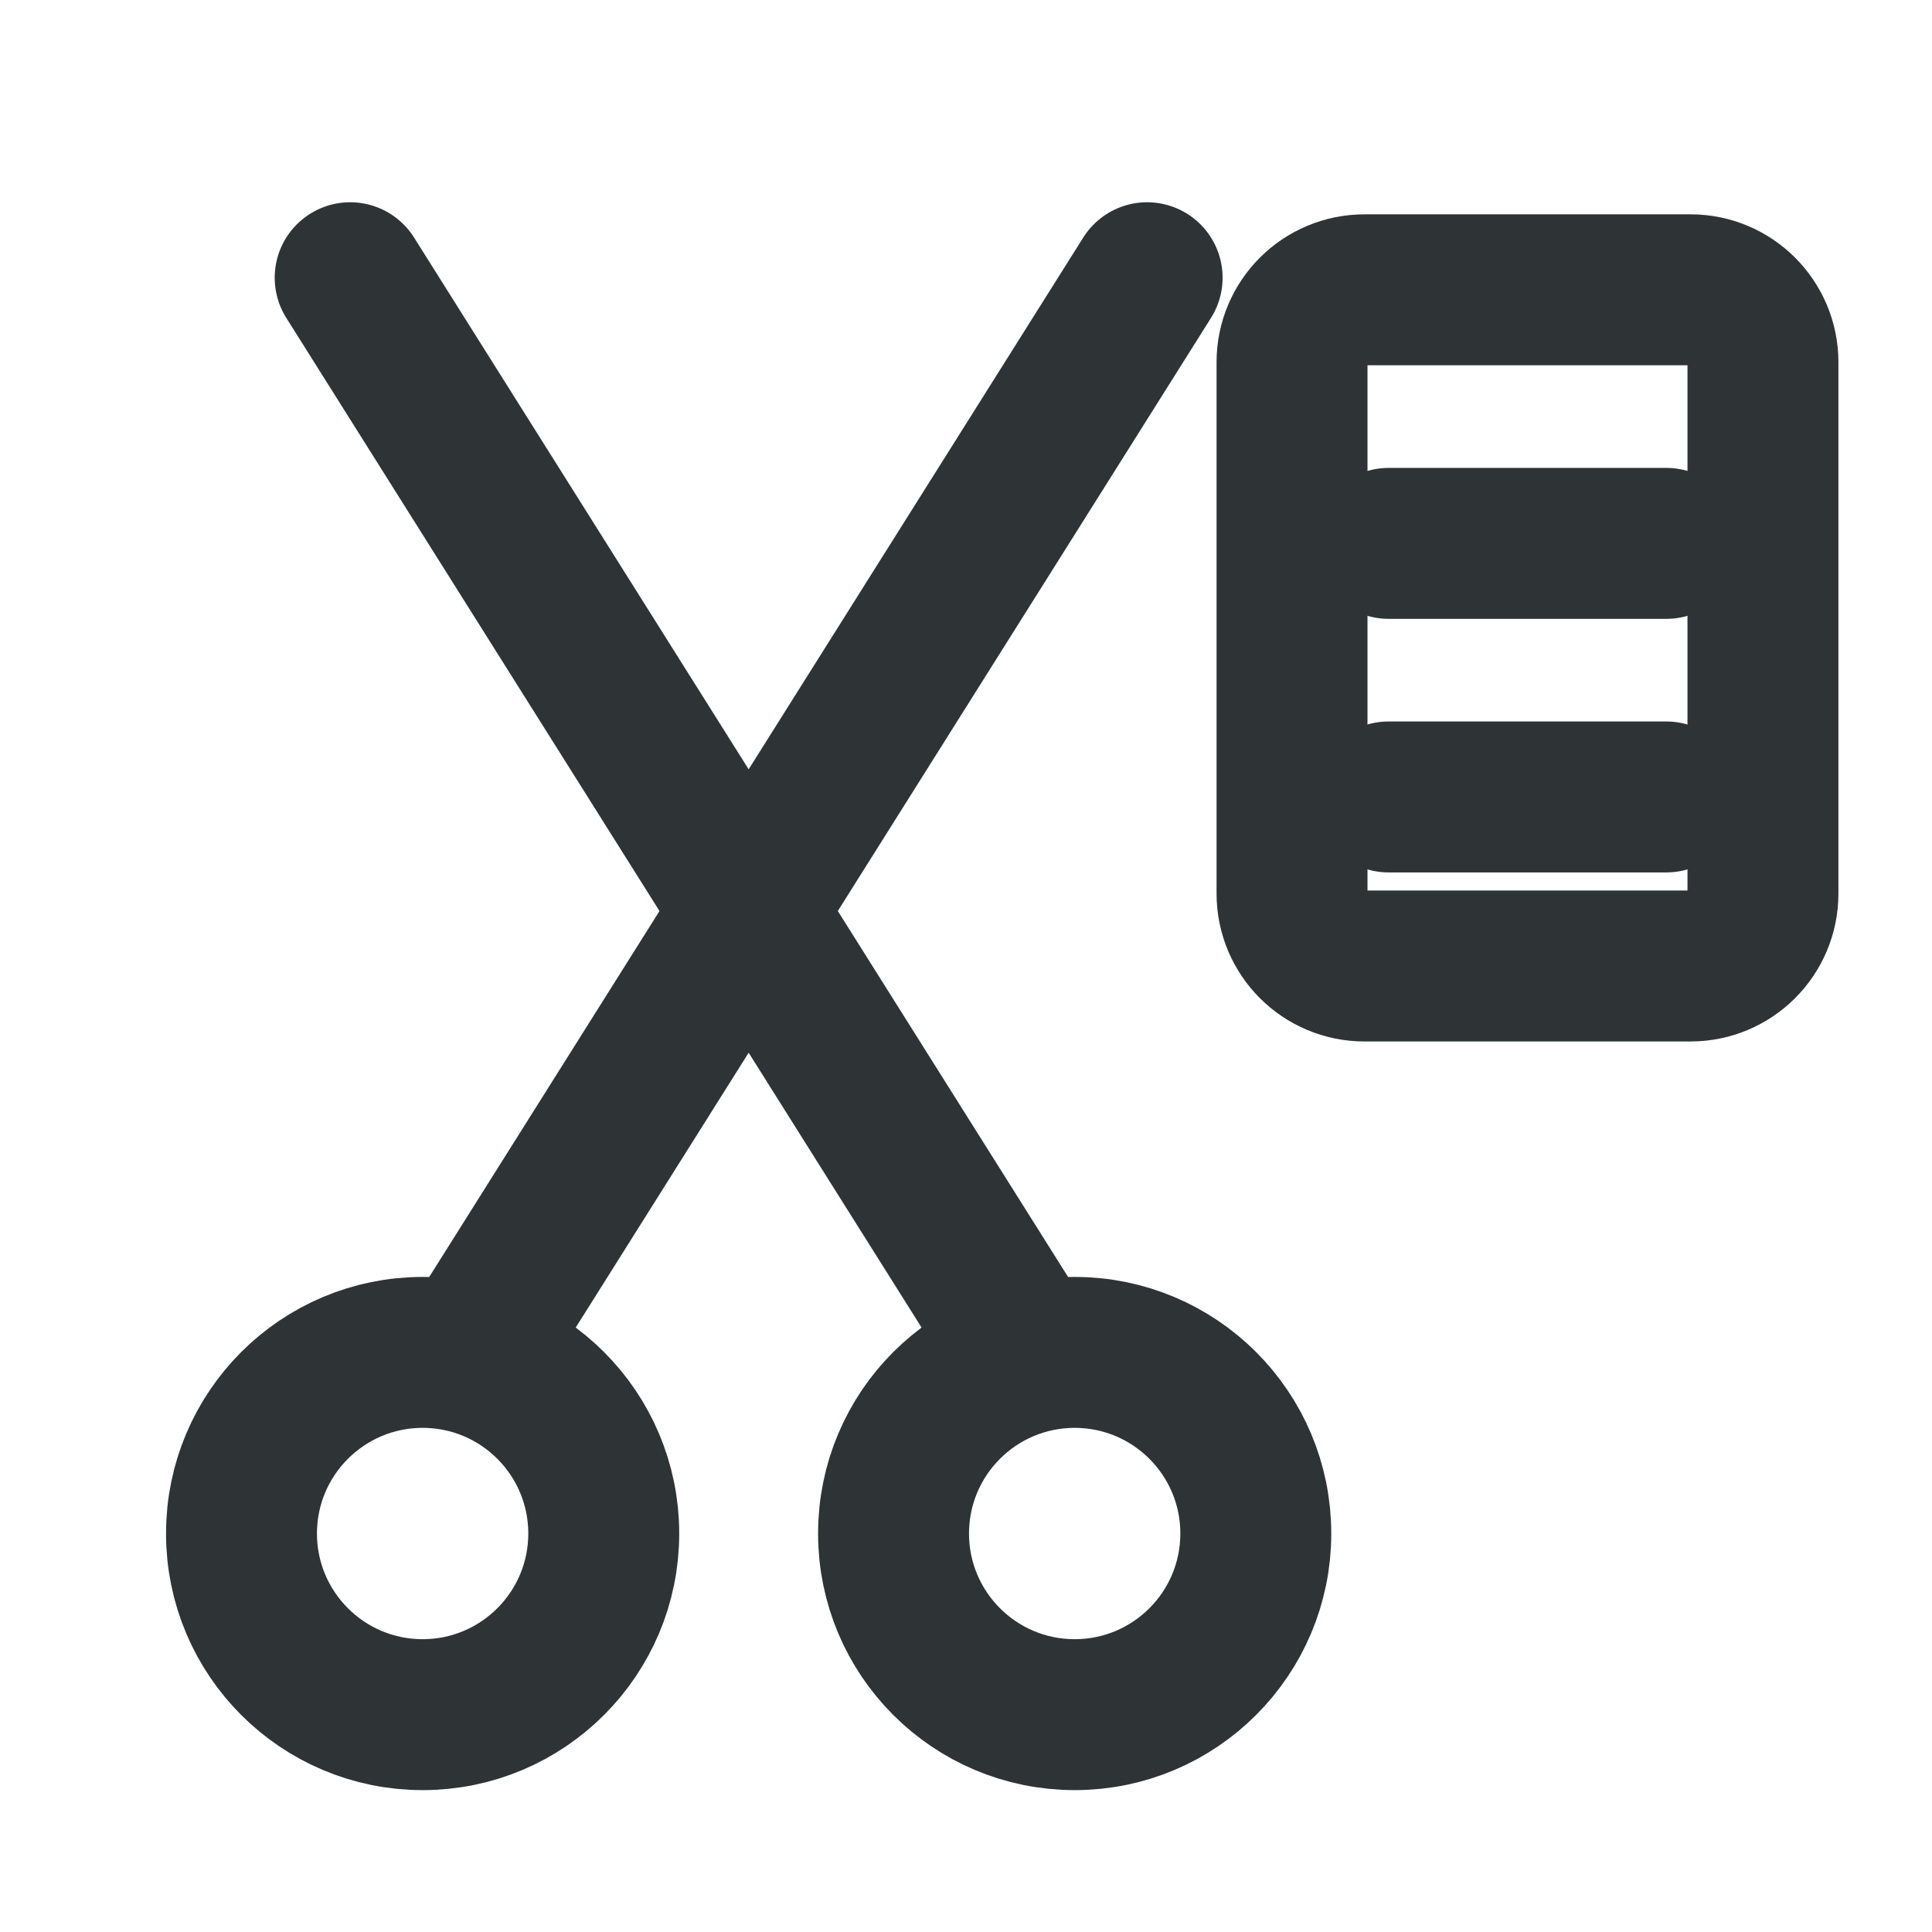
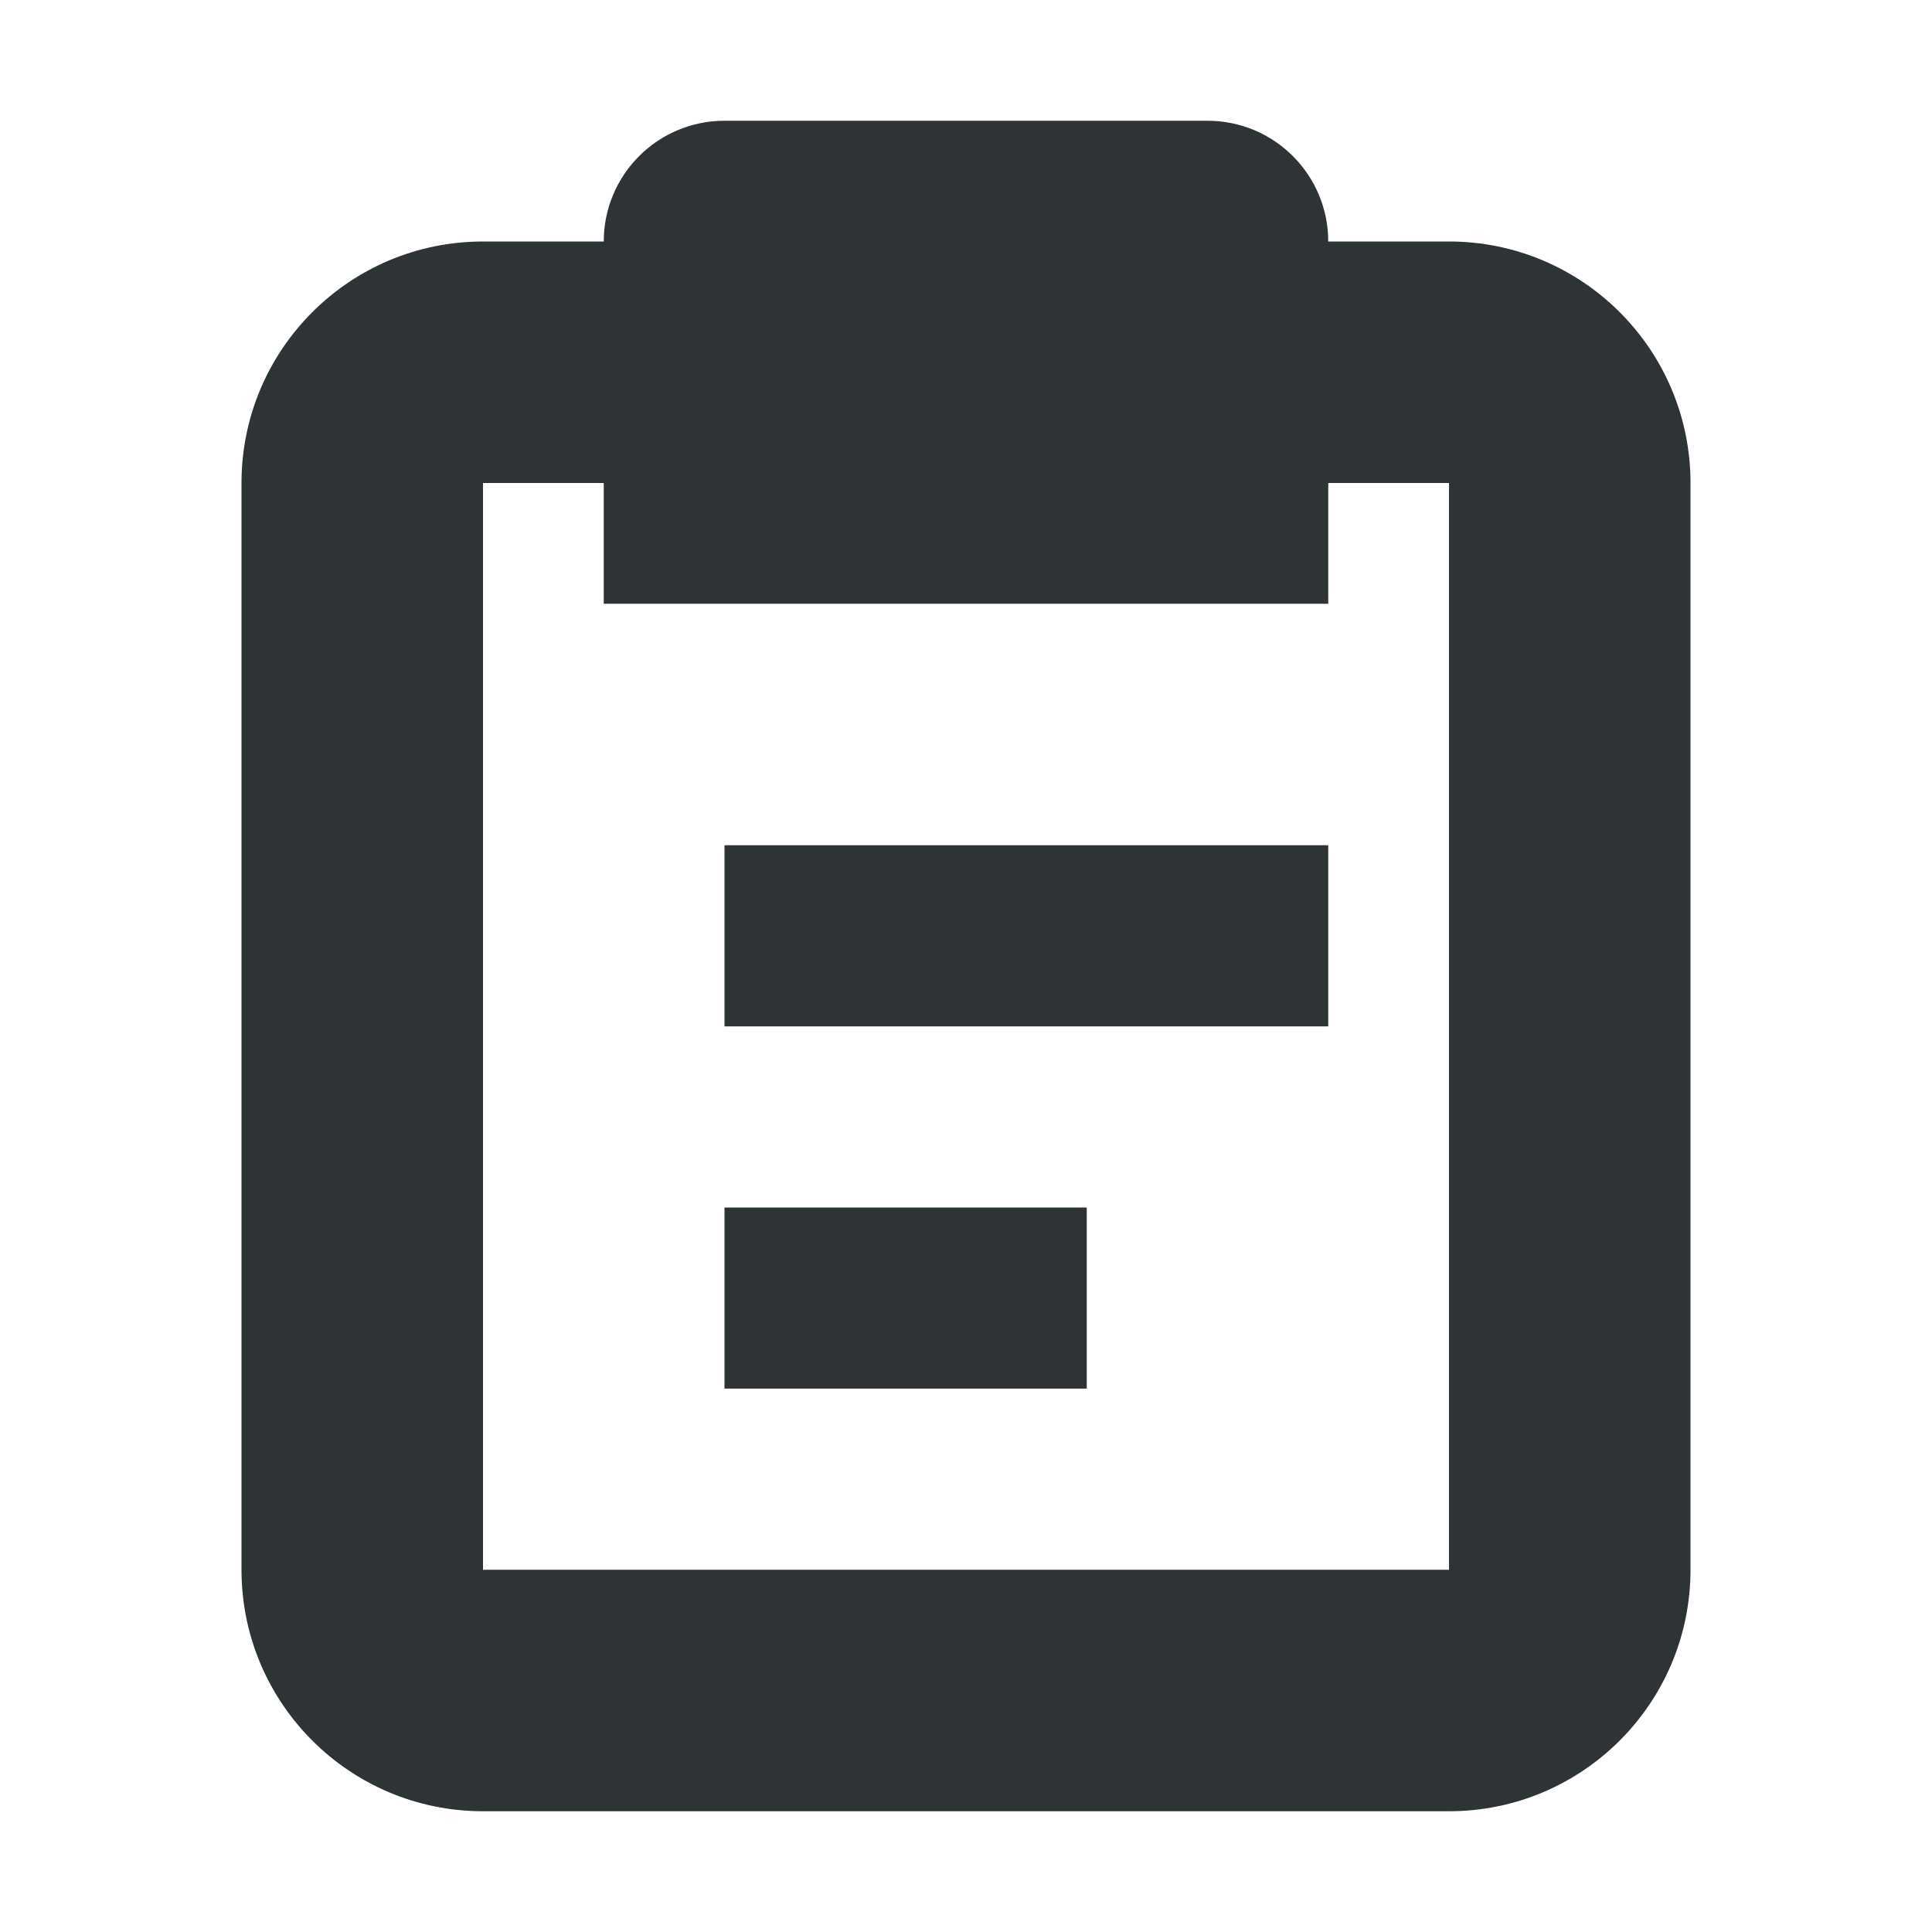
<svg xmlns="http://www.w3.org/2000/svg" height="16px" viewBox="0 0 16 16" width="16px">
-   <g fill="none" stroke="#2e3436" stroke-width="1.25" stroke-linecap="round" stroke-linejoin="round">
-     <path d="M 2.9 2.3 L 8.5 11.2" />
-     <path d="M 9.5 2.3 L 3.9 11.2" />
-     <circle cx="8.9" cy="12.7" r="1.5" />
-     <circle cx="3.5" cy="12.7" r="1.5" />
-     <rect x="10.7" y="2.4" width="3.9" height="5.6" rx="0.6" />
-     <path d="M 11.5 4.5 L 13.8 4.5" />
-     <path d="M 11.5 6.6 L 13.8 6.6" />
-   </g>
-   <circle cx="6.2" cy="7.1" r="0.6" fill="#2e3436" />
+   <path fill="#2e3436" d="M 6 1 a 1 1 0 0 0 -1 1 H 4 A 2 2 0 0 0 2 4 v 9 a 2 2 0 0 0 2 2 h 8 a 2 2 0 0 0 2 -2 V 4 A 2 2 0 0 0 12 2 H 11 A 1 1 0 0 0 10 1 z m -2 3 h 1 v 1 h 6 V 4 h 1 v 9 H 4 z m 2 3 v 1.5 h 5 V 7 z m 0 3 v 1.5 h 3 V 10 z" />
</svg>
